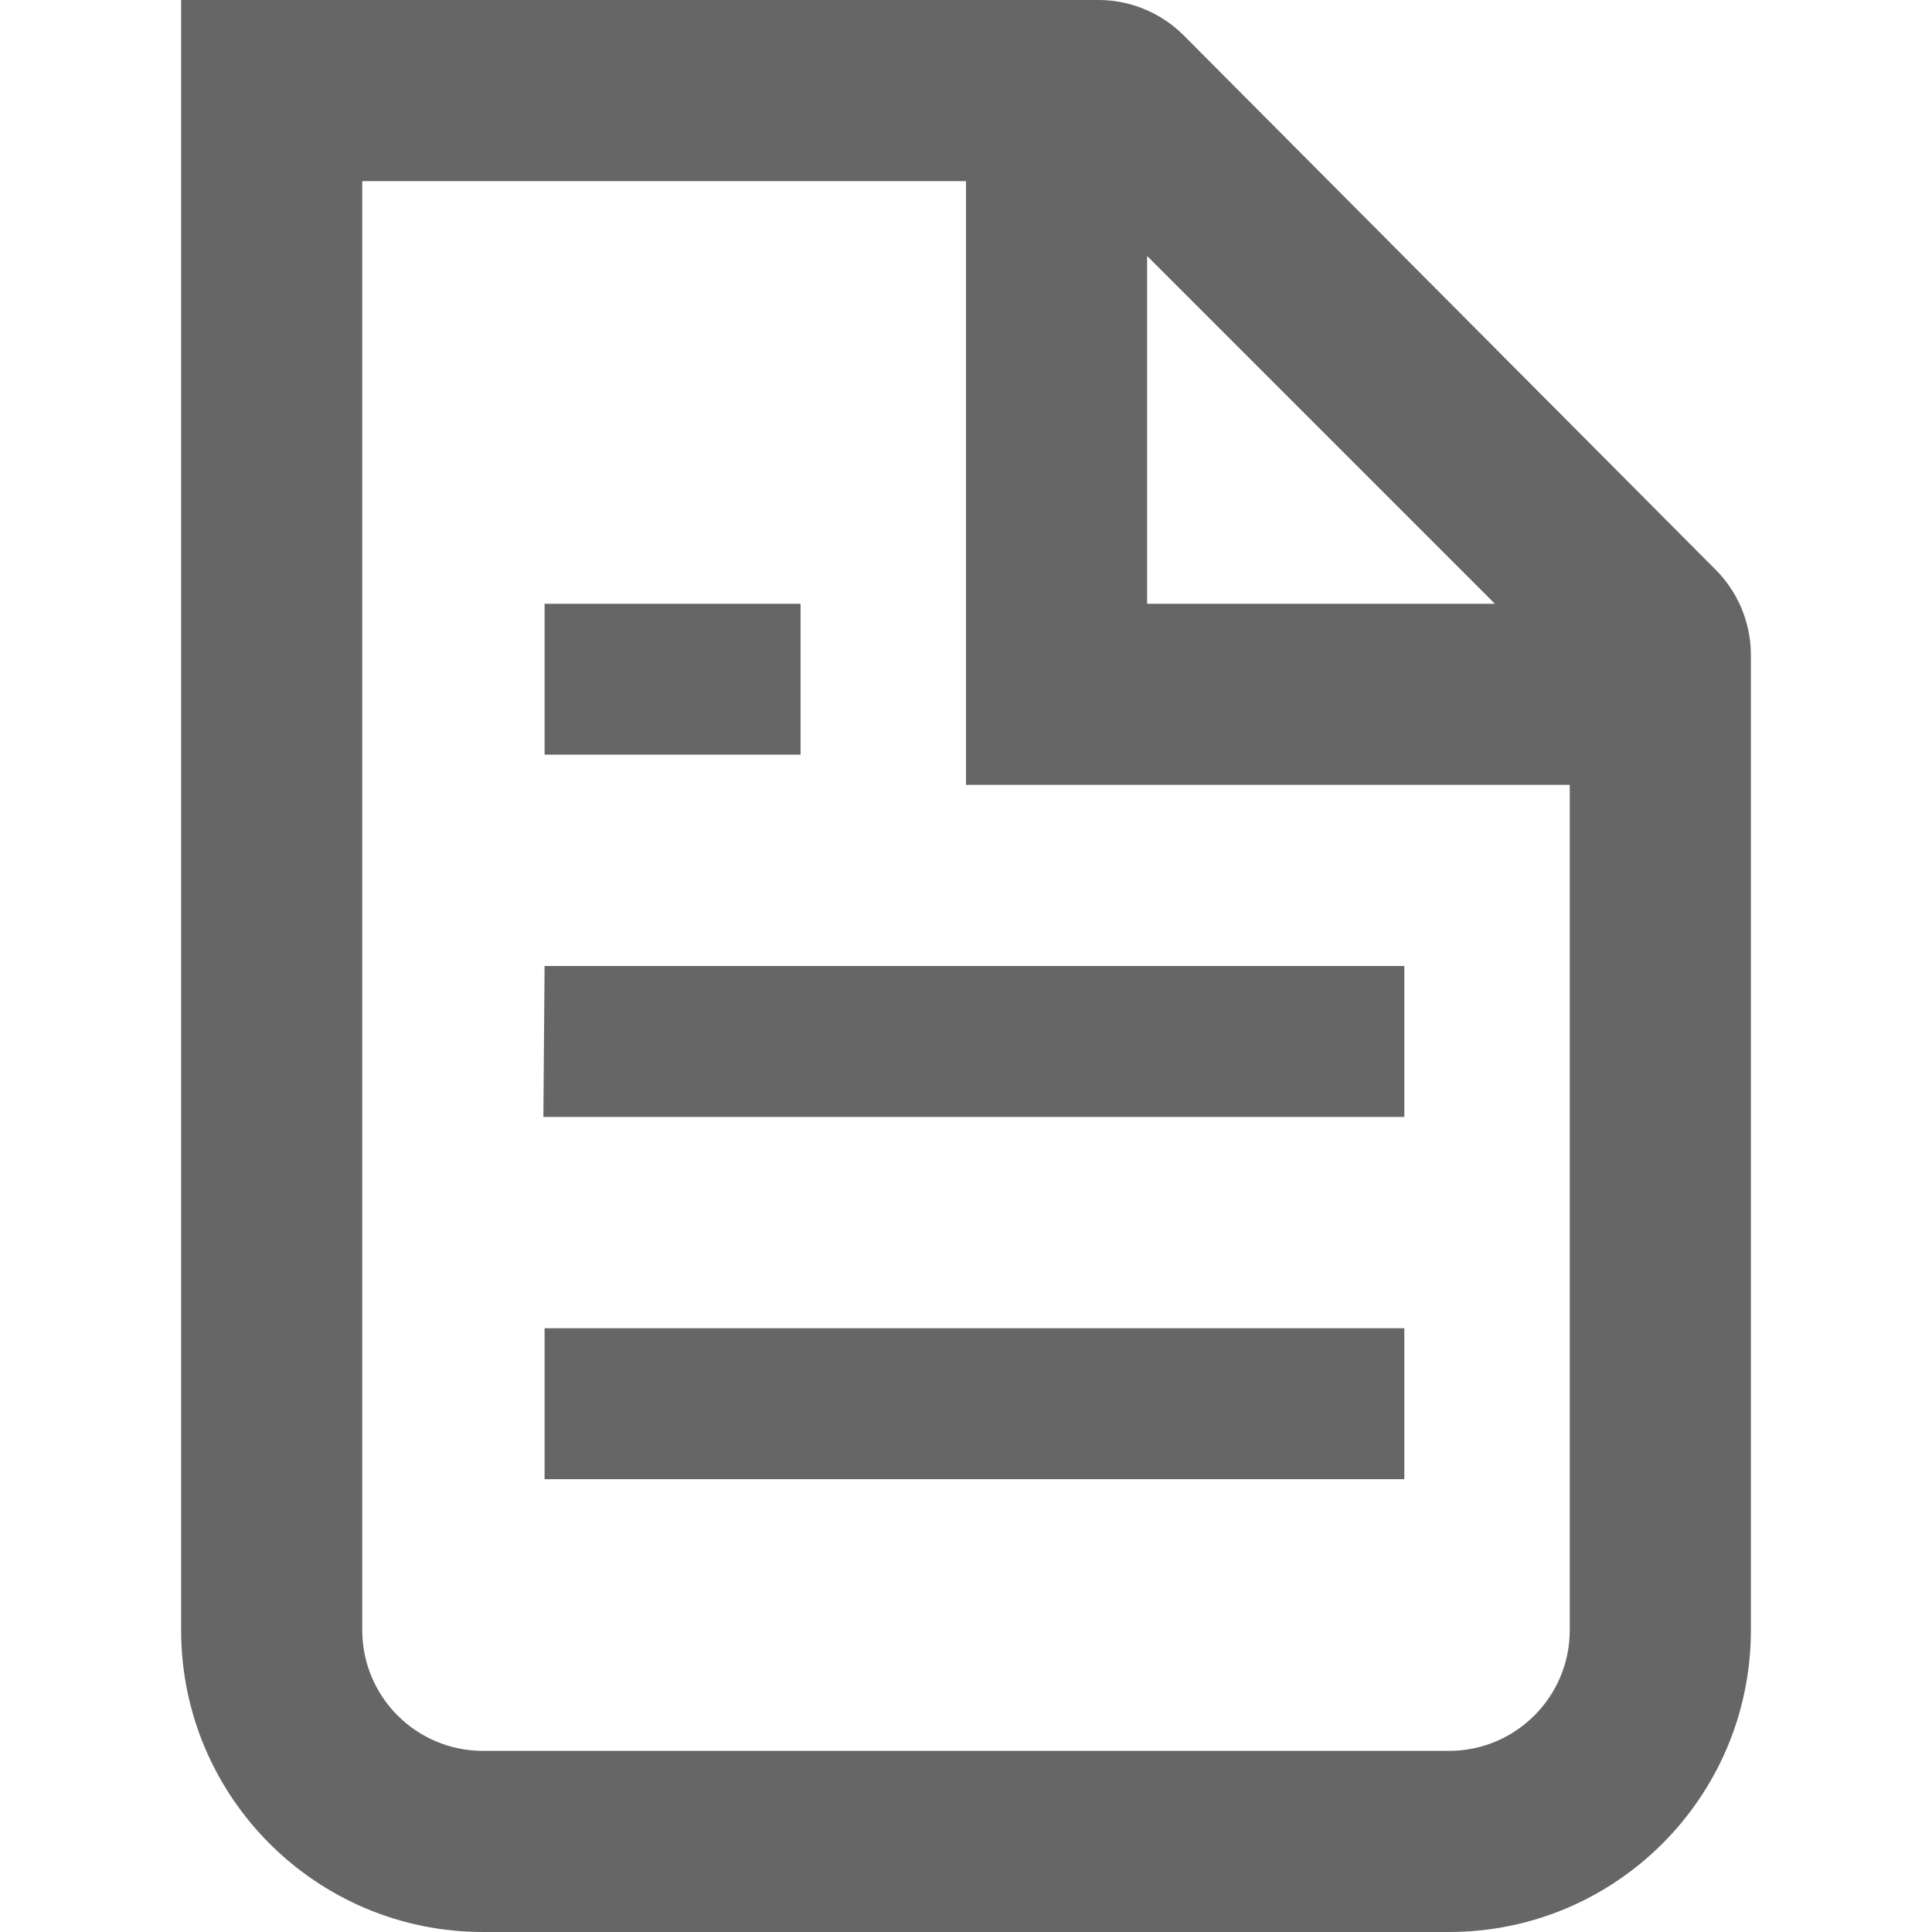
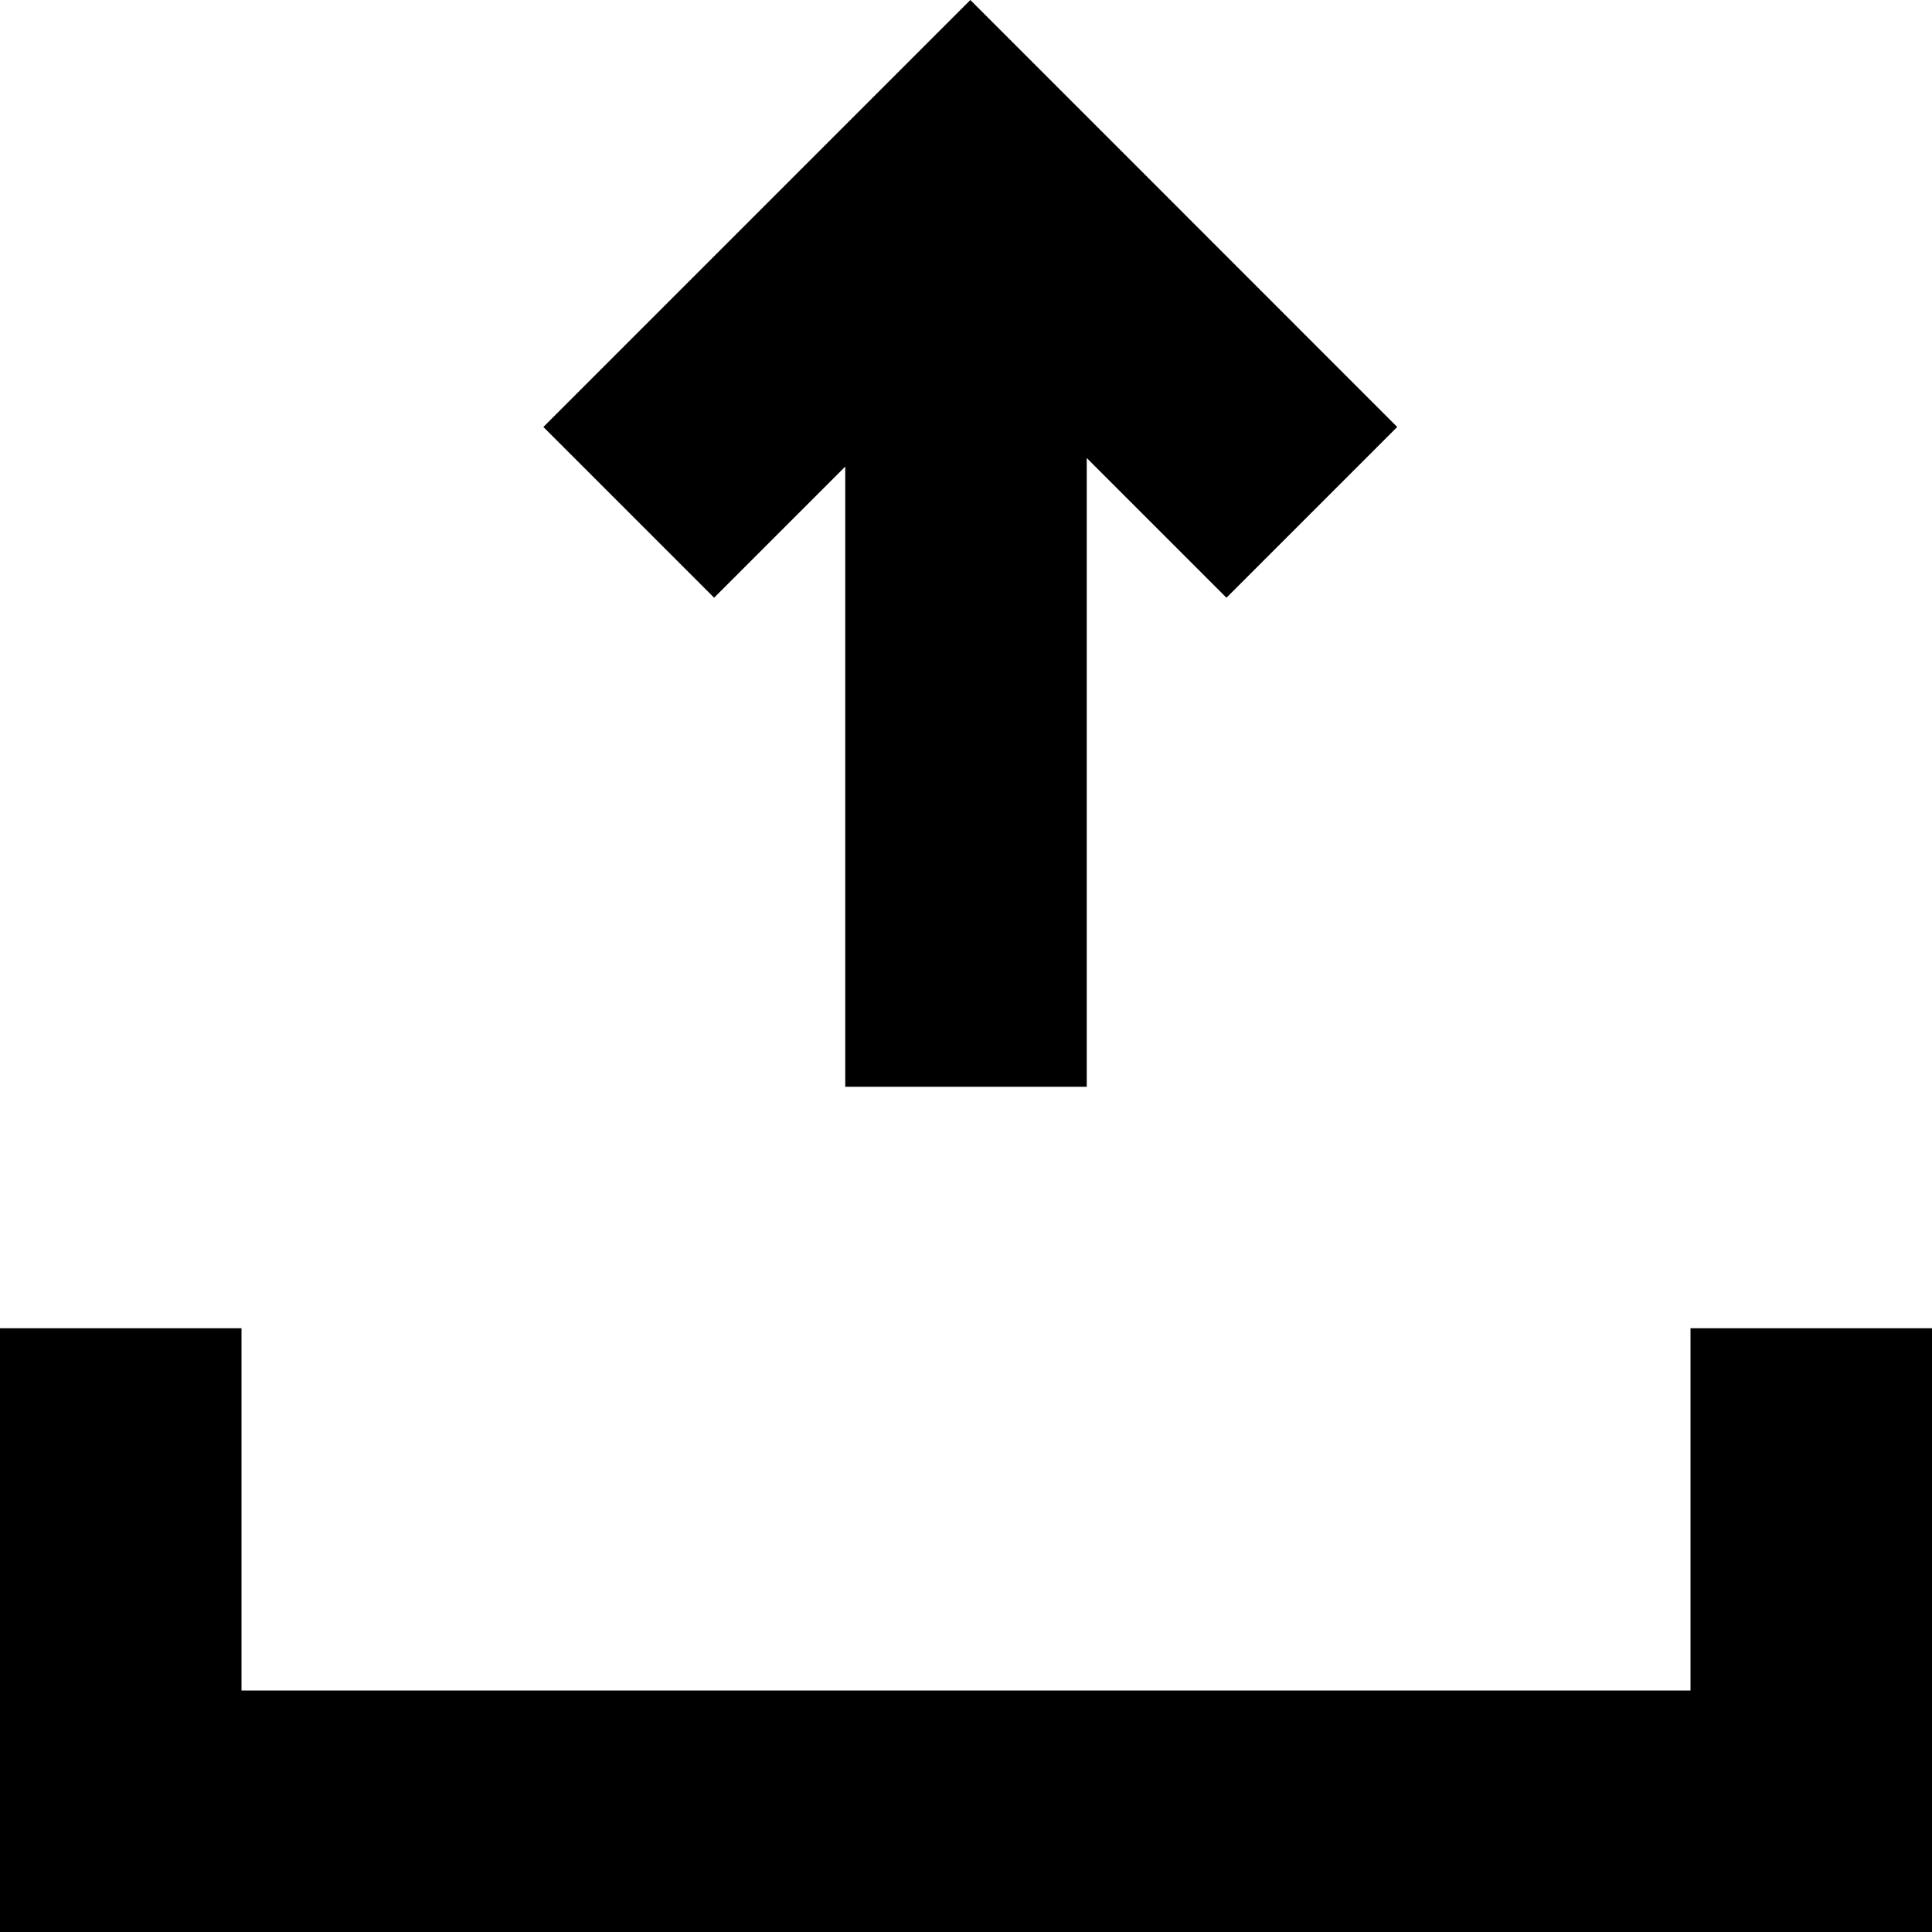
- <svg xmlns="http://www.w3.org/2000/svg" fill="none" viewBox="0 0 16 16">
-   <path d="M14.5 13.5V5.41a1 1 0 0 0-.3-.7L9.8.29A1 1 0 0 0 9.08 0H1.5v13.5A2.5 2.5 0 0 0 4 16h8a2.5 2.5 0 0 0 2.5-2.5m-1.5 0v-7H8v-5H3v12a1 1 0 0 0 1 1h8a1 1 0 0 0 1-1M9.5 5V2.12L12.38 5zM5.13 5h-.62v1.25h2.12V5zm-.62 3h7.12v1.25H4.5zm.62 3h-.62v1.25h7.12V11z" clip-rule="evenodd" fill="#666" fill-rule="evenodd" />
+ <svg xmlns="http://www.w3.org/2000/svg" fill="#000000" width="800px" height="800px" viewBox="0 0 16 16">
+   <path d="M9 3.793V9H7V3.864L5.914 4.95 4.5 3.536 8.036 0l.707.707.707.707 2.121 2.122-1.414 1.414L9 3.793zM16 11v5H0v-5h2v3h12v-3h2z" fill-rule="evenodd" />
</svg>
